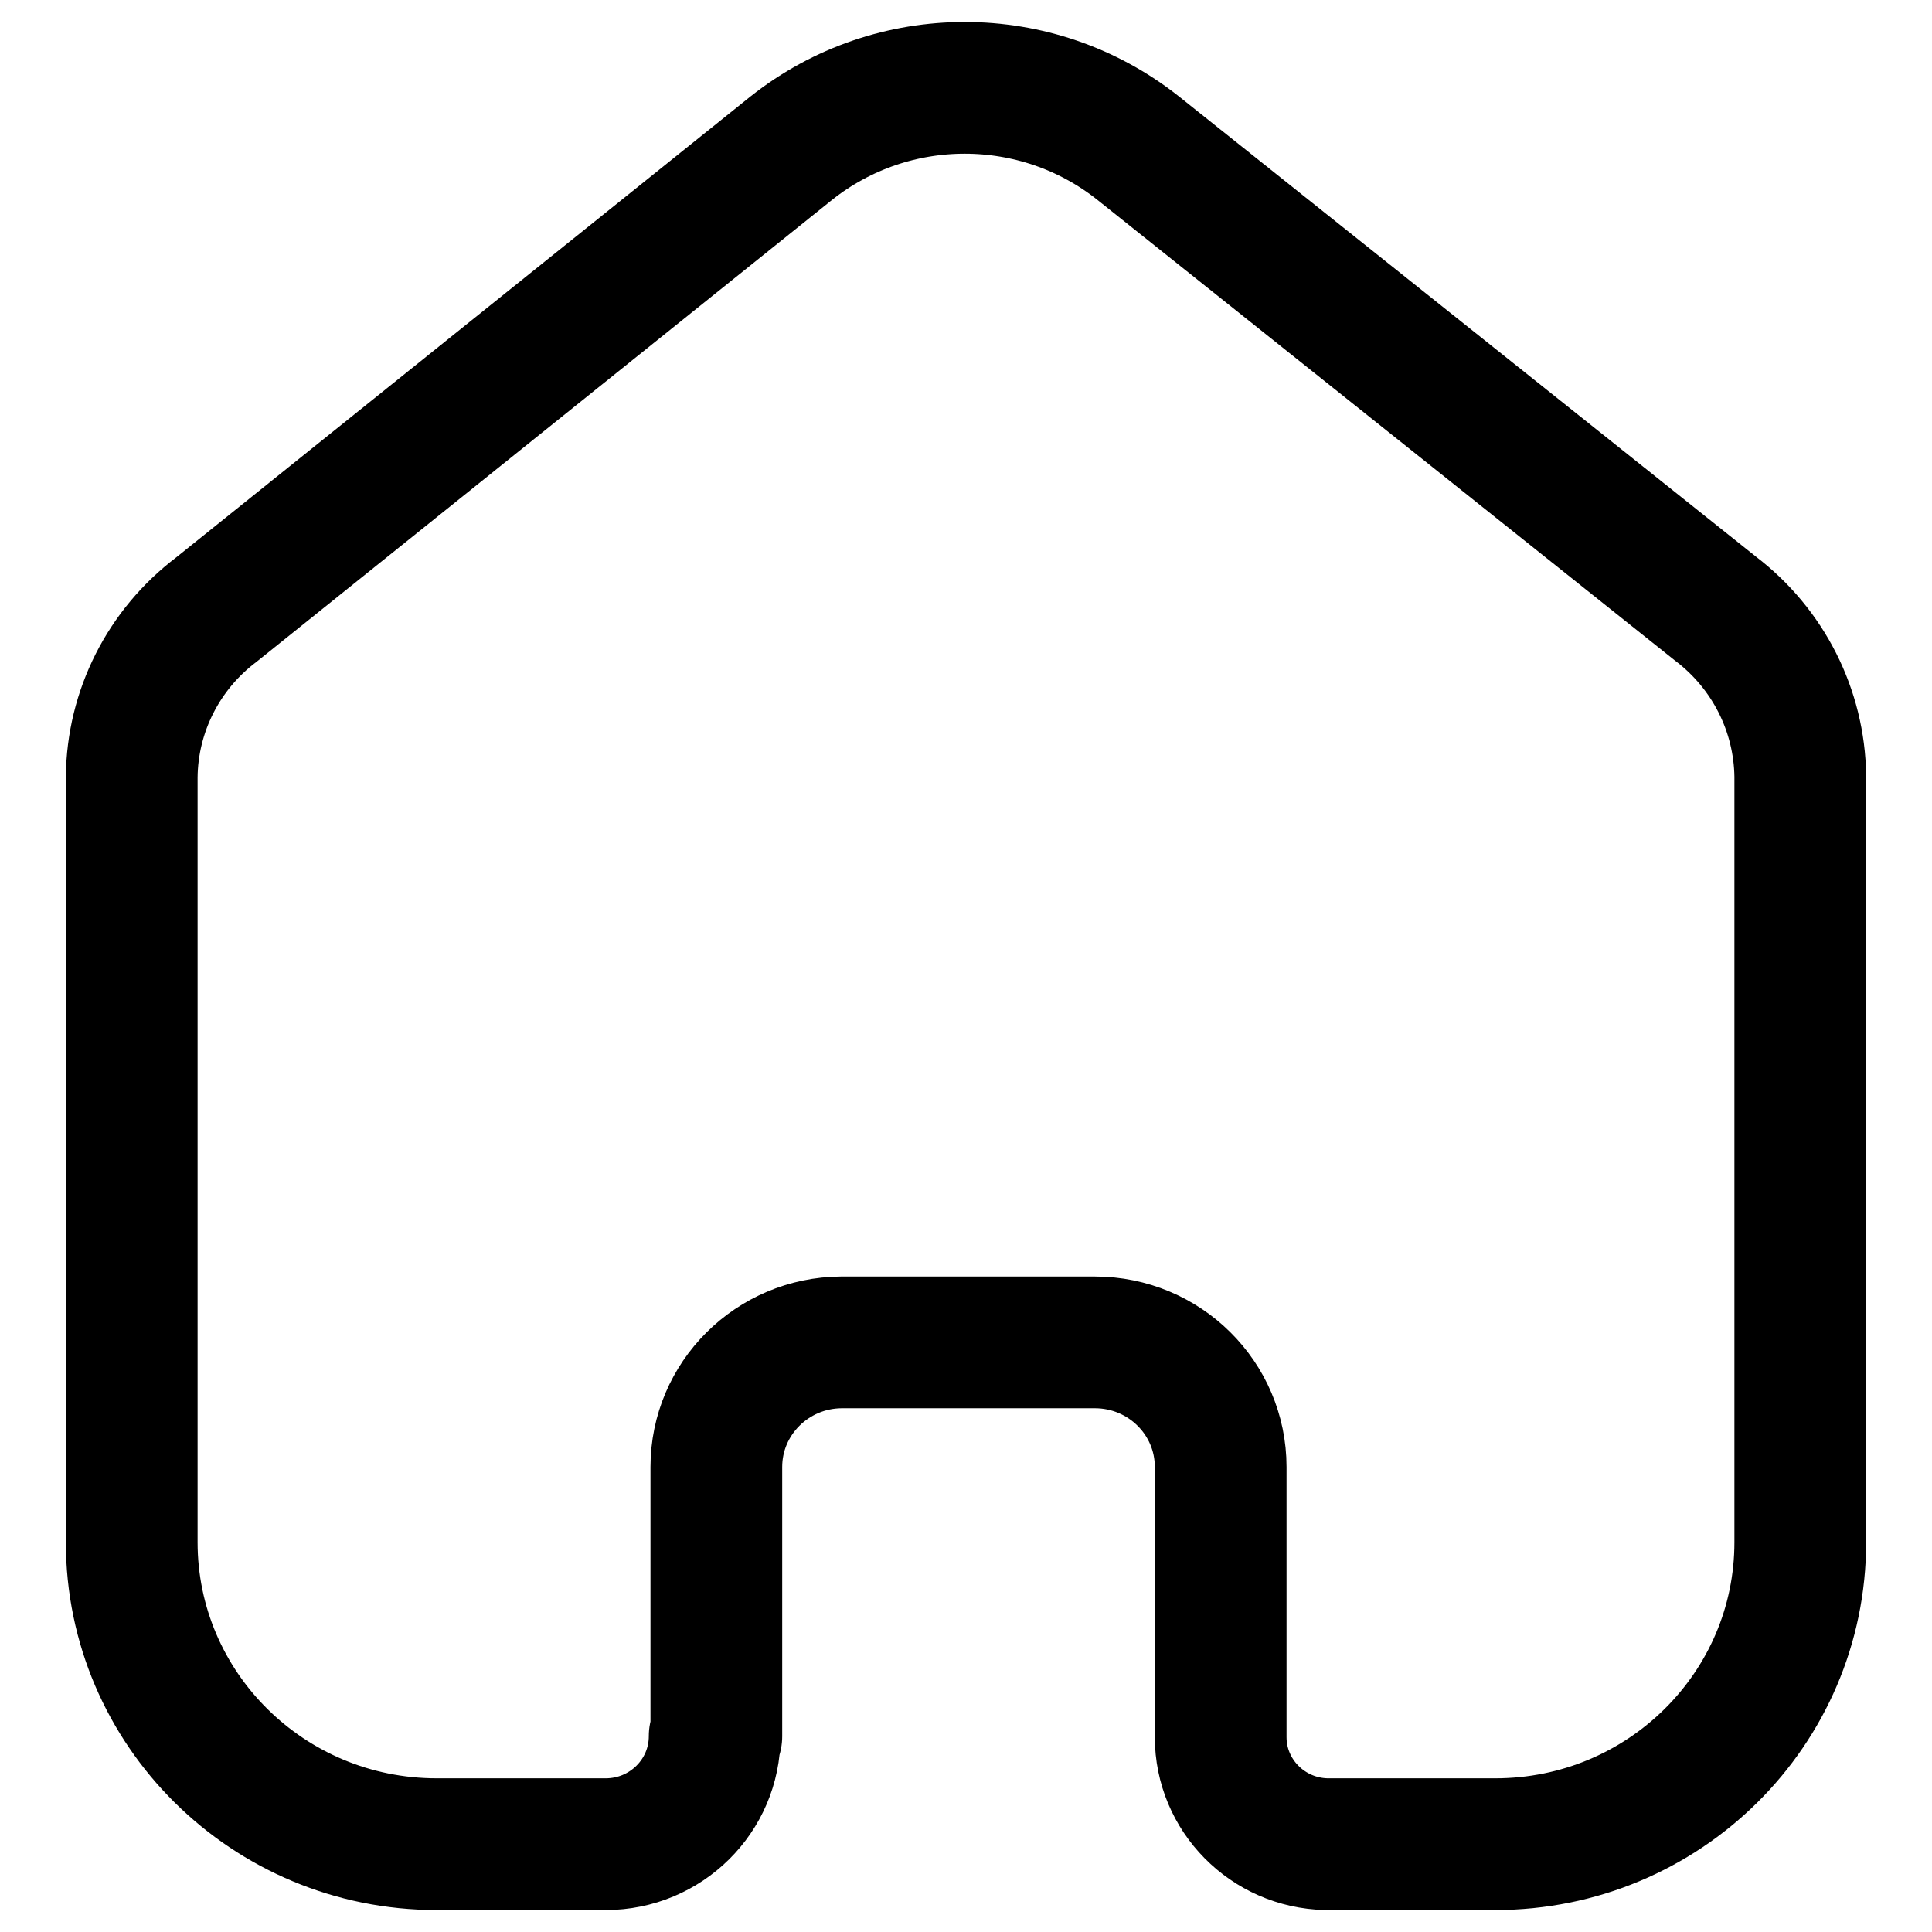
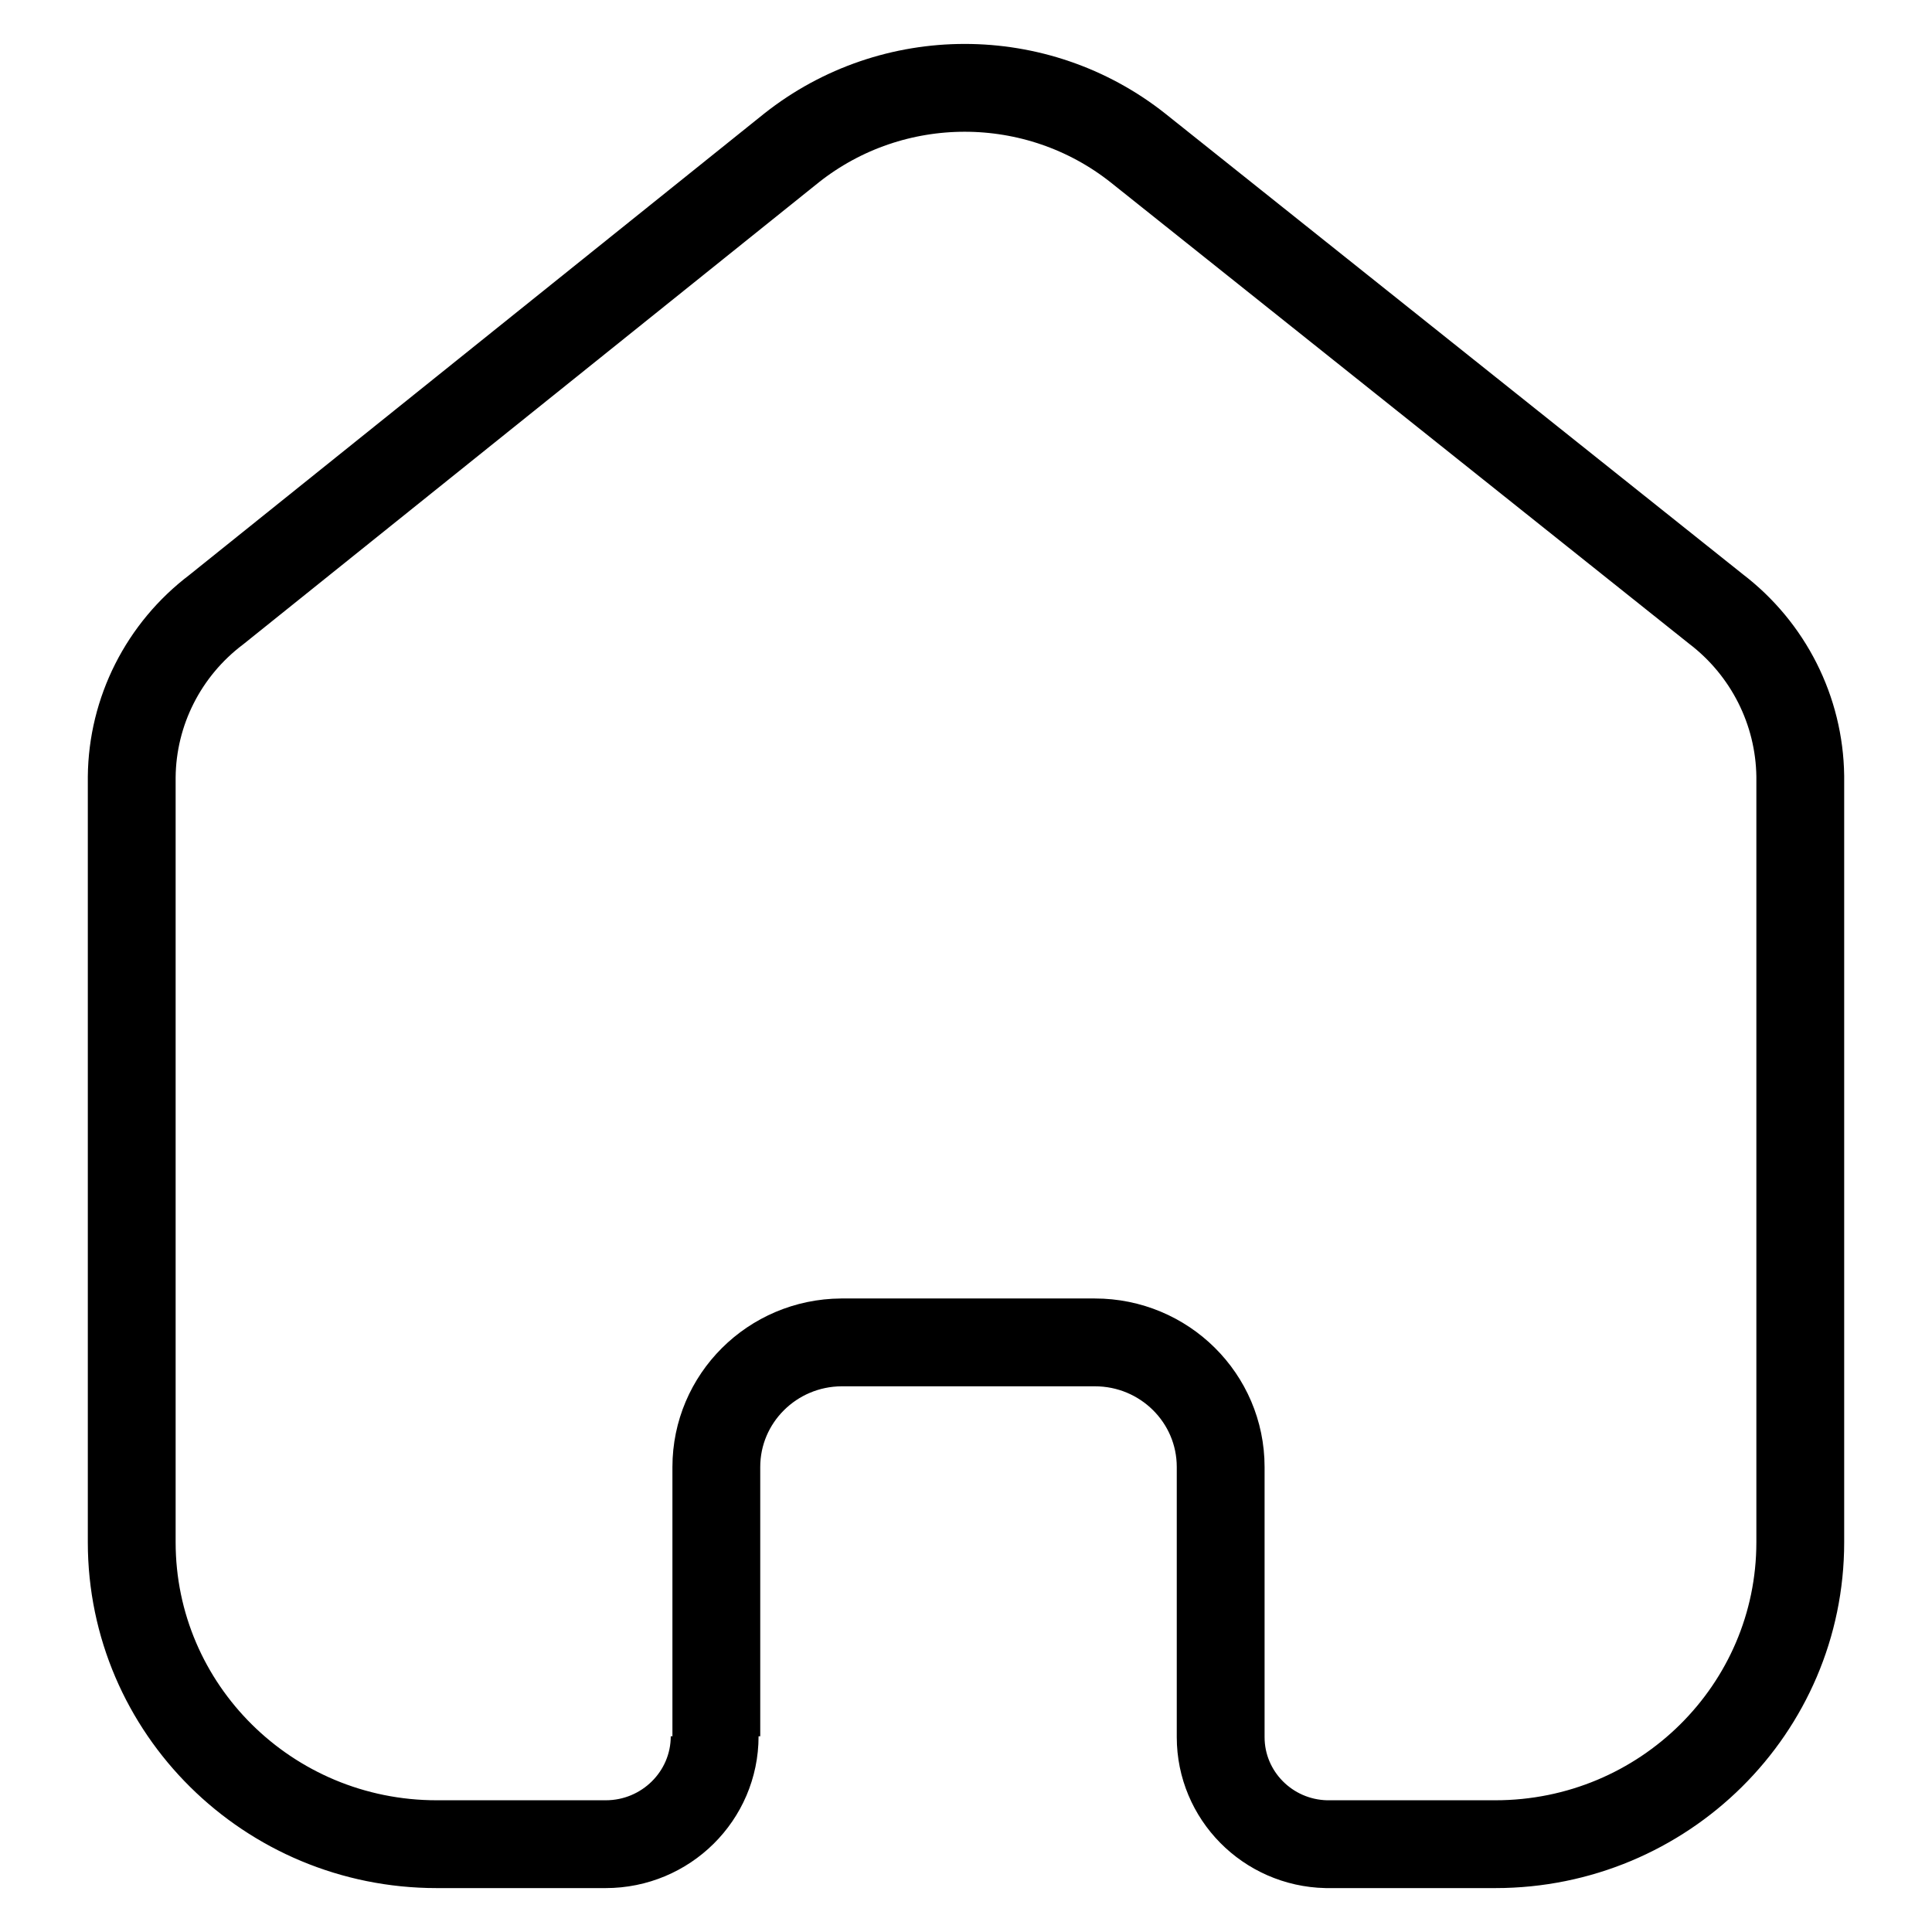
<svg xmlns="http://www.w3.org/2000/svg" width="22" height="22" viewBox="0 0 22 22" fill="none">
-   <path d="M8.157 19.771V16.705C8.157 15.925 8.793 15.291 9.581 15.286H12.467C13.259 15.286 13.9 15.921 13.9 16.705V19.781C13.9 20.443 14.434 20.985 15.103 21H17.027C18.945 21 20.5 19.461 20.5 17.562V8.838C20.49 8.091 20.136 7.389 19.538 6.933L12.958 1.685C11.805 0.772 10.166 0.772 9.013 1.685L2.462 6.943C1.862 7.397 1.507 8.1 1.5 8.847V17.562C1.5 19.461 3.055 21 4.973 21H6.897C7.582 21 8.138 20.45 8.138 19.771" stroke="black" stroke-width="1.5" stroke-linecap="round" stroke-linejoin="round" />
+   <path d="M8.157 19.771V16.705C8.157 15.925 8.793 15.291 9.581 15.286H12.467C13.259 15.286 13.9 15.921 13.9 16.705V19.781C13.9 20.443 14.434 20.985 15.103 21H17.027C18.945 21 20.5 19.461 20.5 17.562V8.838C20.49 8.091 20.136 7.389 19.538 6.933L12.958 1.685C11.805 0.772 10.166 0.772 9.013 1.685L2.462 6.943C1.862 7.397 1.507 8.1 1.5 8.847V17.562C1.5 19.461 3.055 21 4.973 21H6.897C7.582 21 8.138 20.45 8.138 19.771" stroke="black" strokeWidth="1.5" strokeLinecap="round" strokeLinejoin="round" />
</svg>
